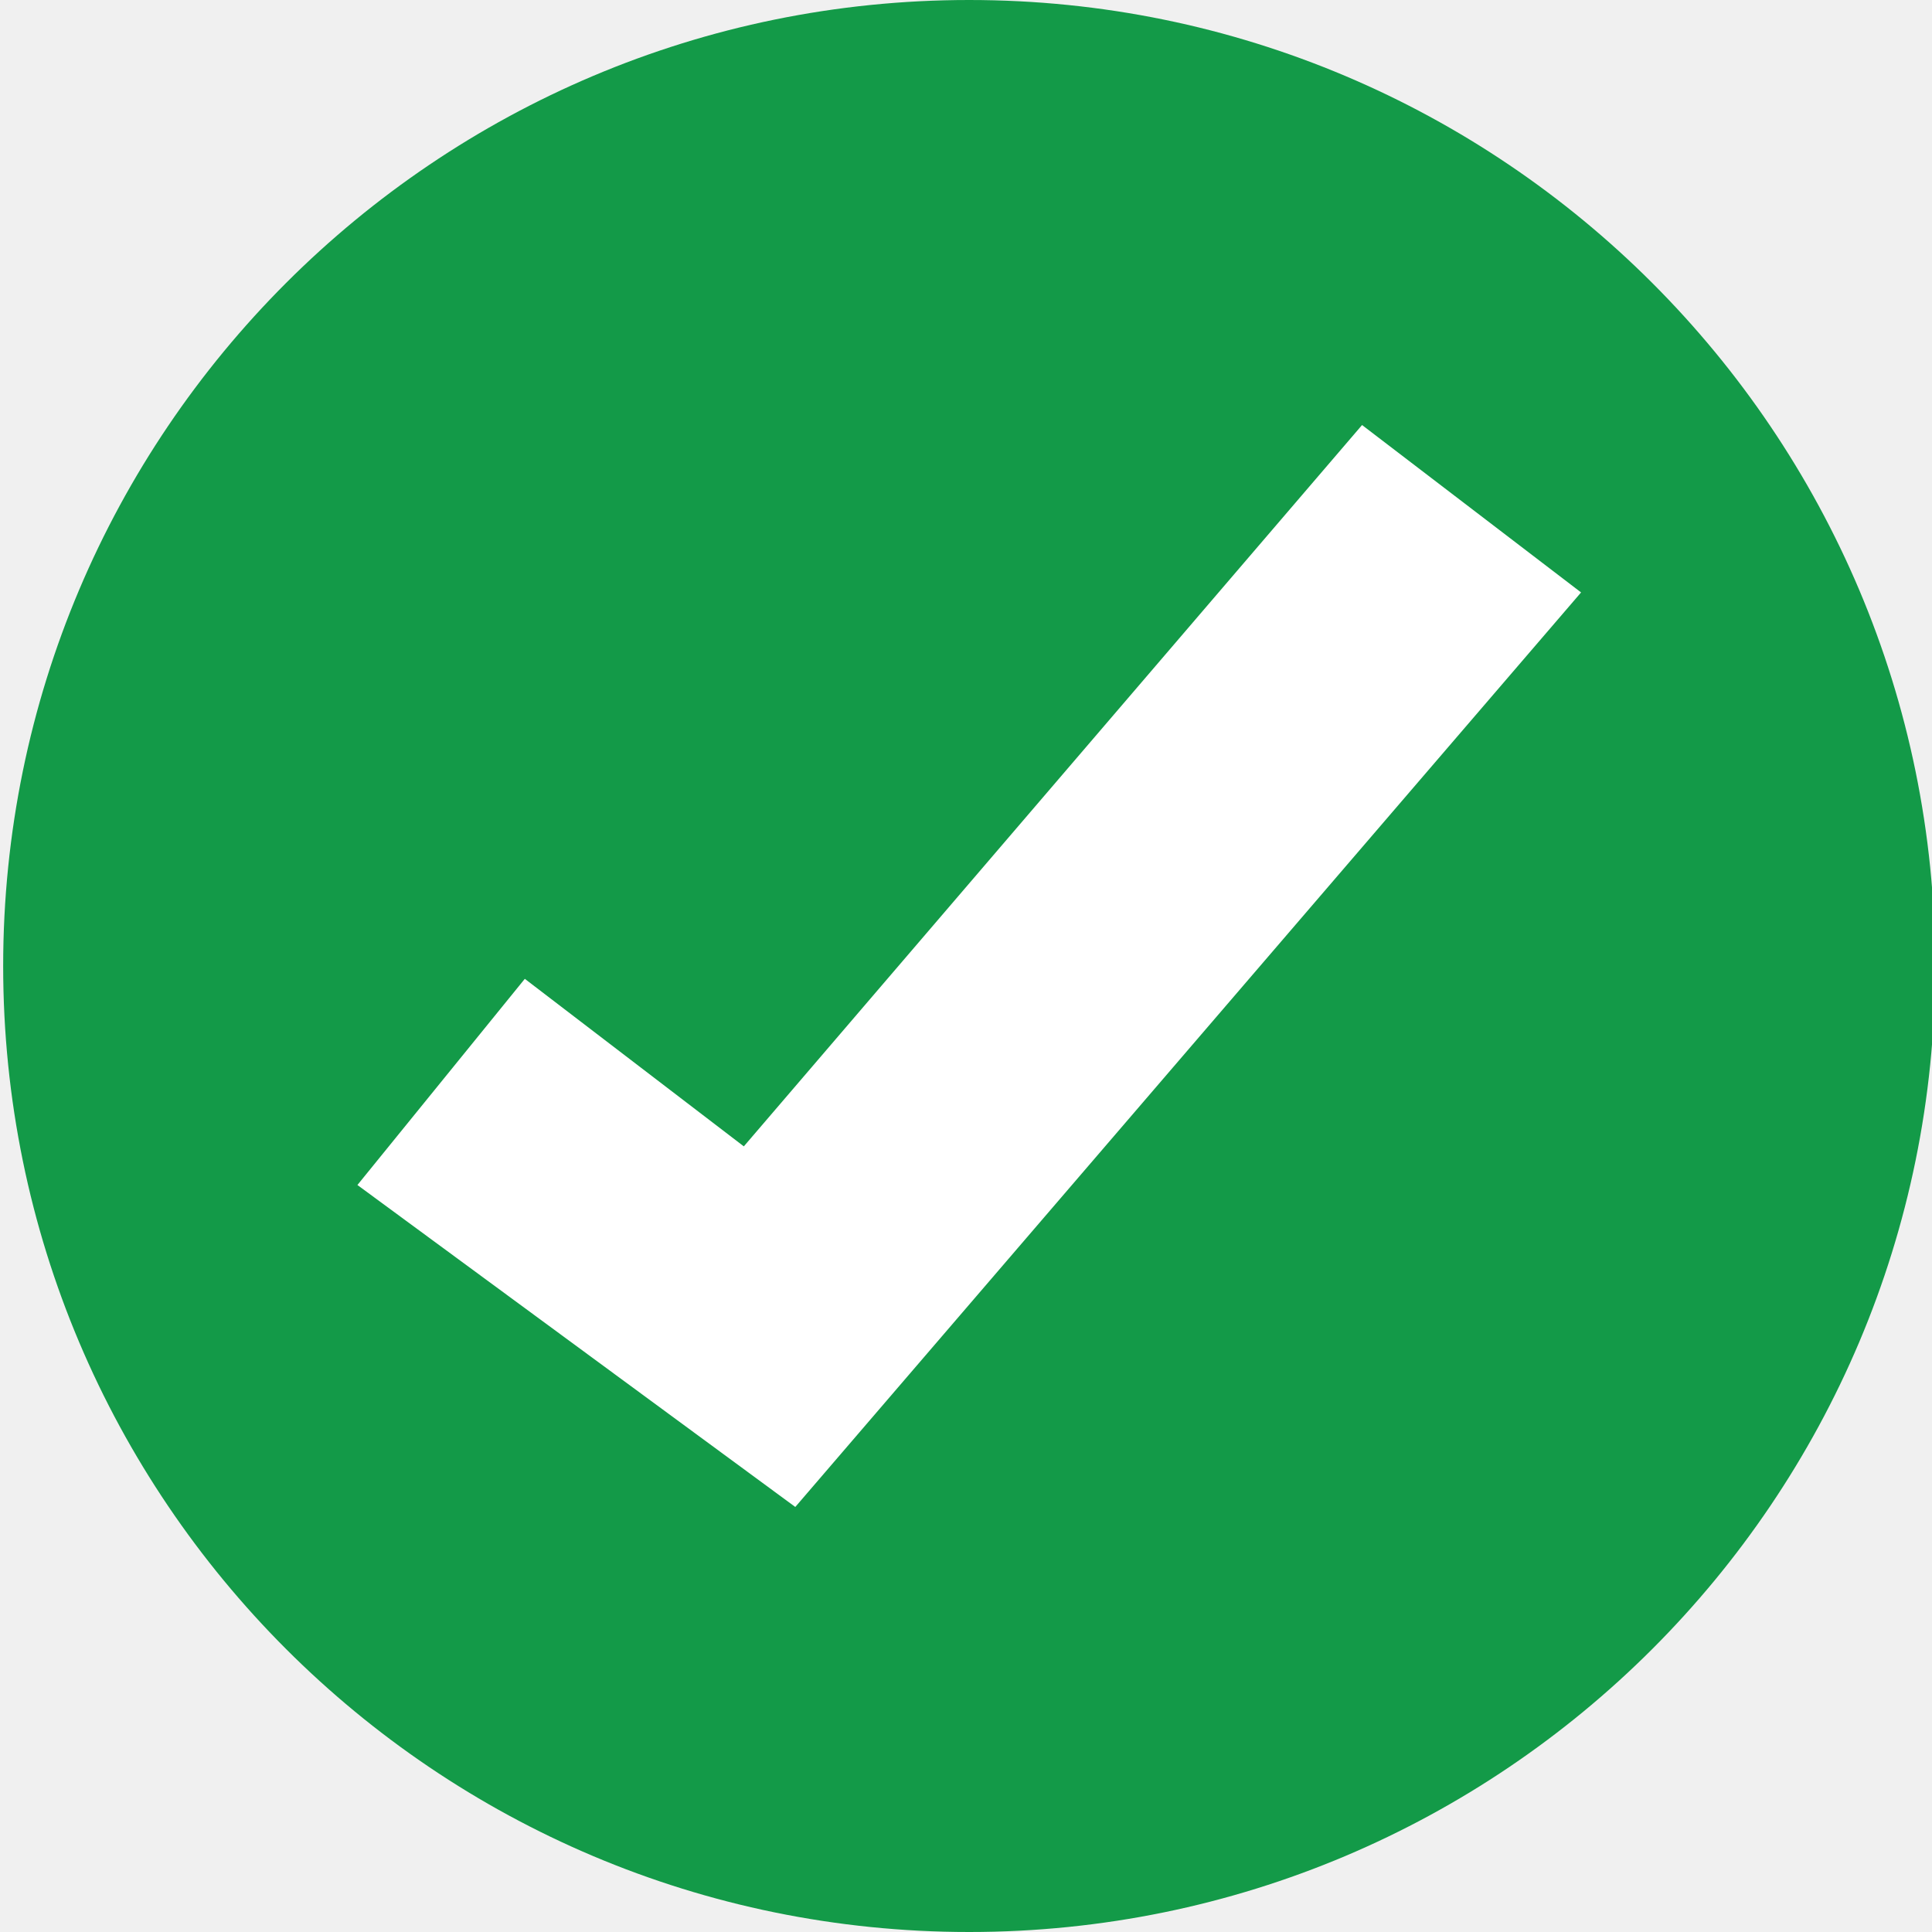
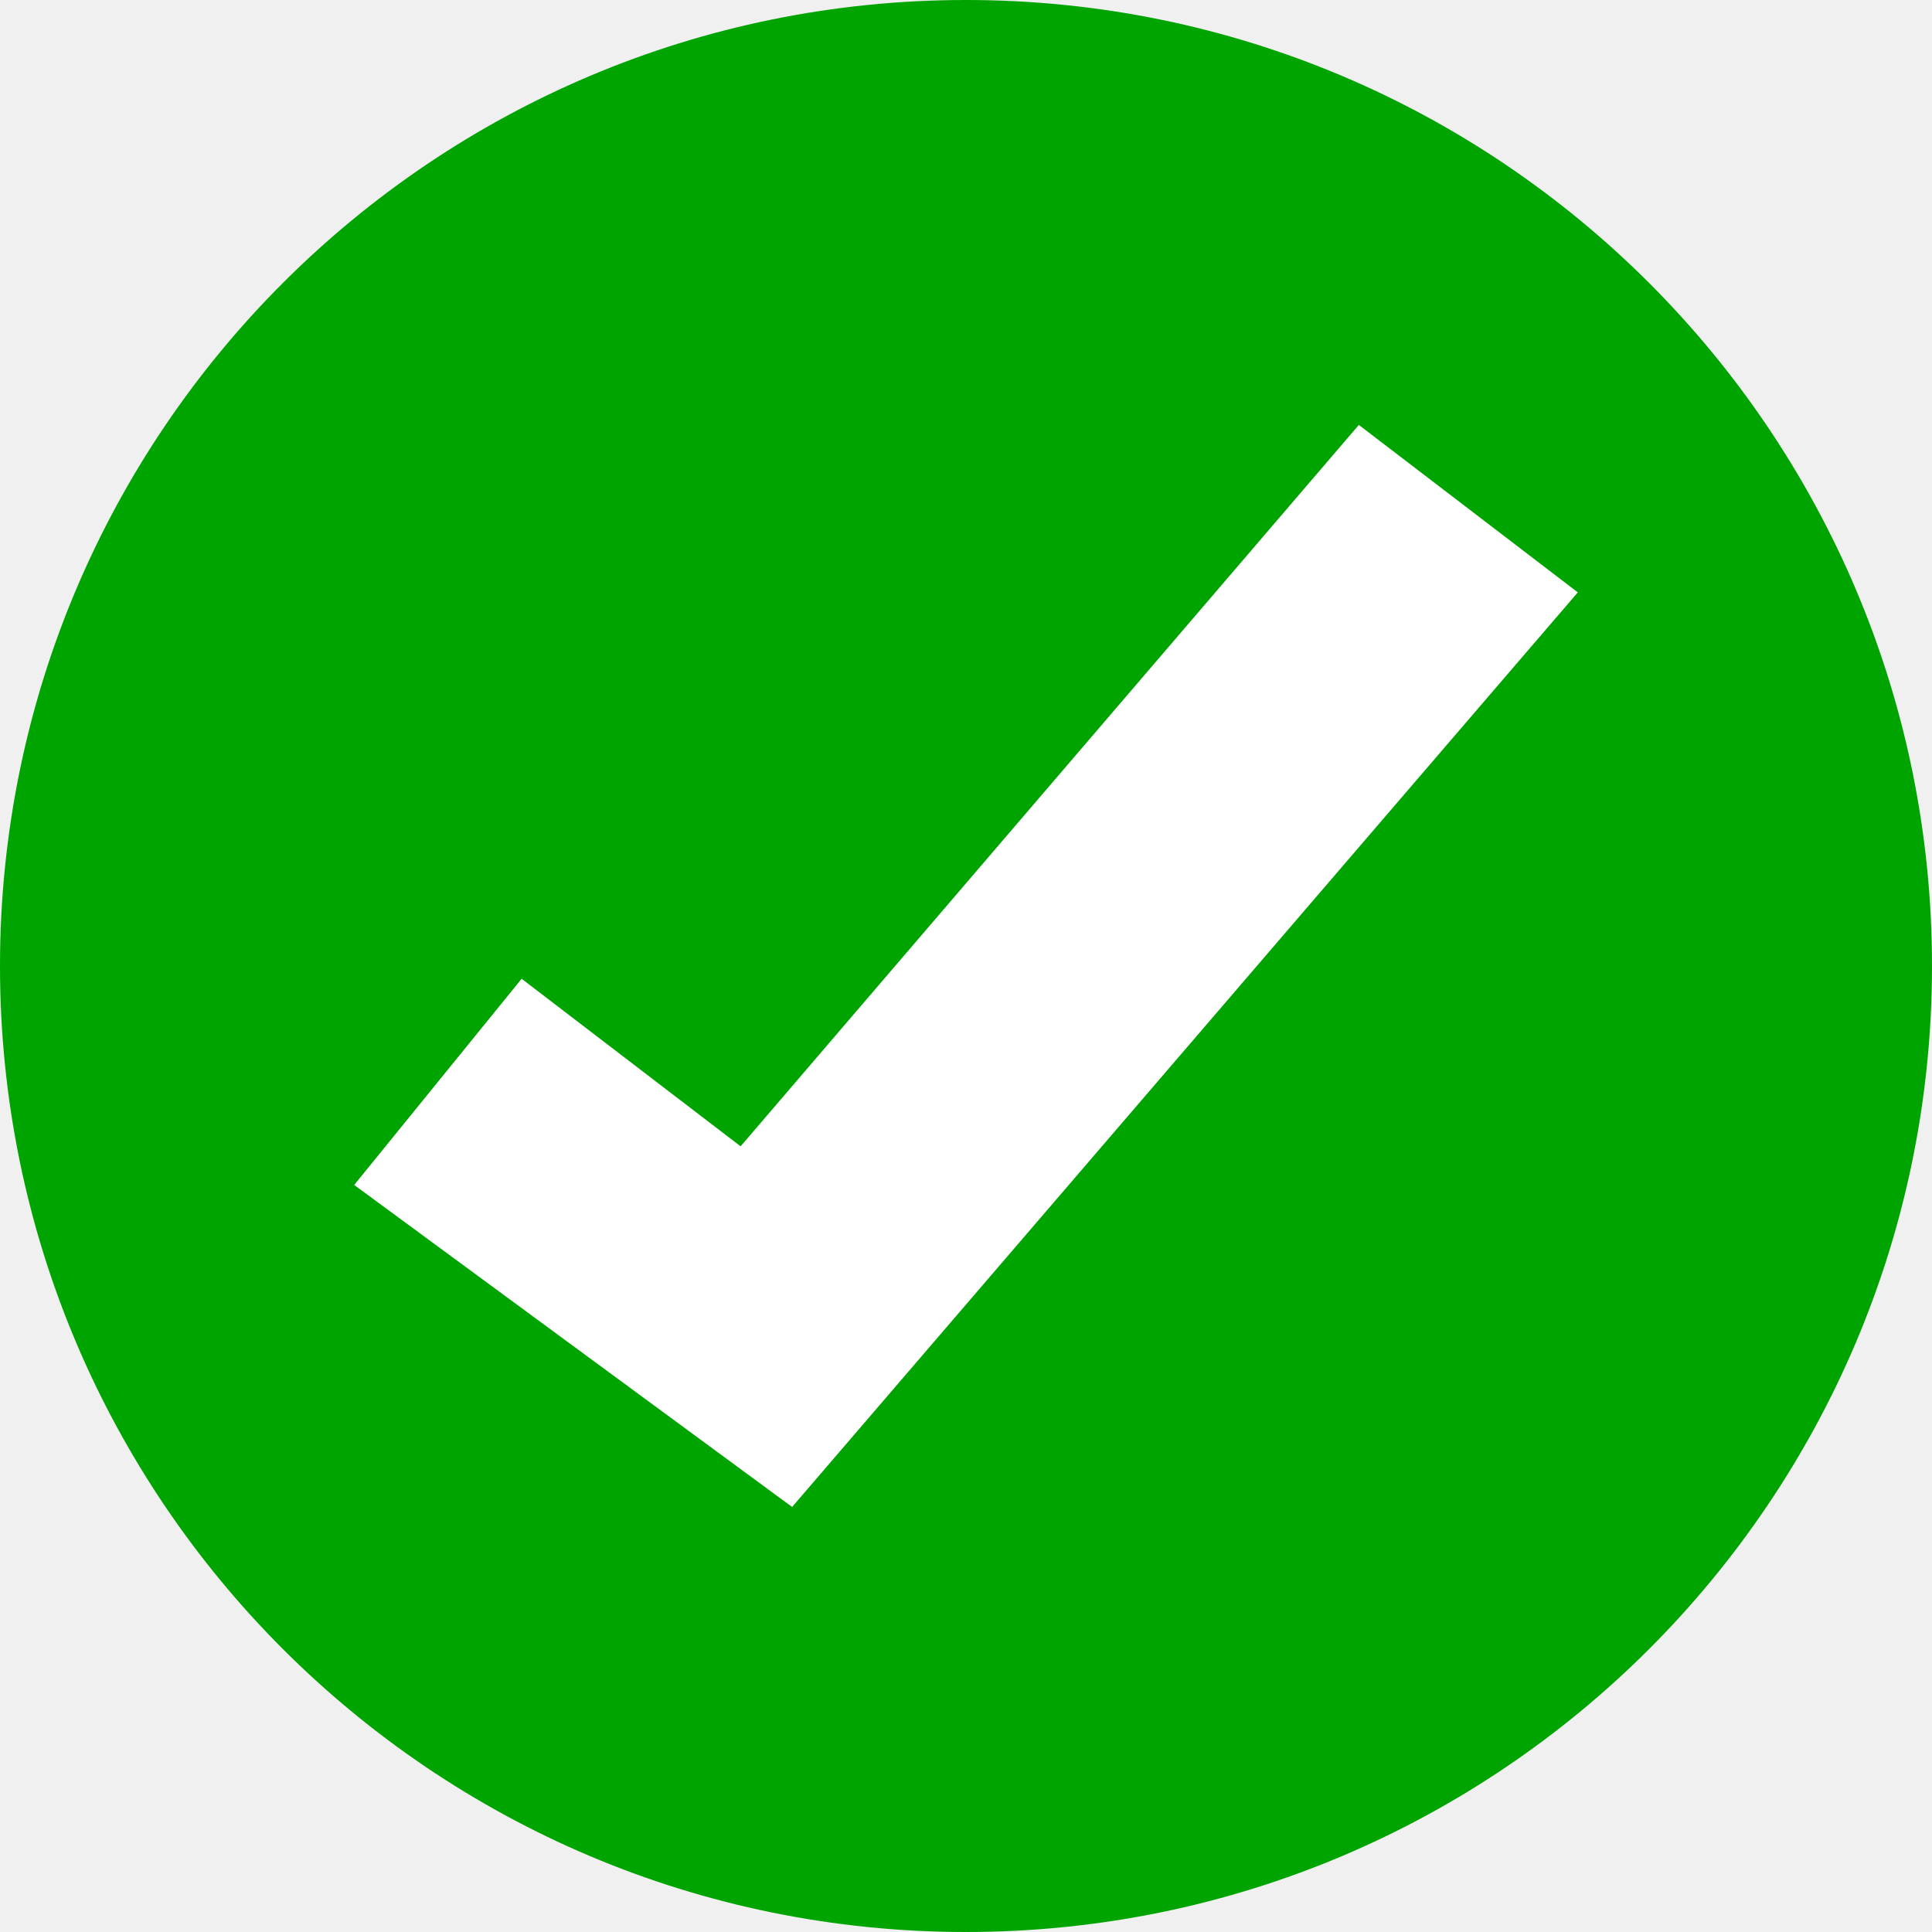
- <svg xmlns="http://www.w3.org/2000/svg" width="14" height="14" viewBox="0 0 14 14" fill="none">
-   <g clip-path="url(#clip0_1029_8654)">
-     <path d="M7.023 14C10.889 14 14.023 10.866 14.023 7C14.023 3.134 10.889 0 7.023 0C3.157 0 0.023 3.134 0.023 7C0.023 10.866 3.157 14 7.023 14Z" fill="#139A48" />
-     <path d="M3.803 7.093L2.59 8.587L5.763 10.92L11.457 4.293L9.87 3.08L5.39 8.307L3.803 7.093Z" fill="white" />
-   </g>
-   <defs>
-     <clipPath id="clip0_1029_8654">
-       <rect width="14" height="14" fill="white" />
-     </clipPath>
-   </defs>
+ <svg xmlns="http://www.w3.org/2000/svg" width="18" height="18" viewBox="0 0 18 18" fill="none">
+   <path d="M9 18C13.971 18 18 13.971 18 9C18 4.029 13.971 0 9 0C4.029 0 0 4.029 0 9C0 13.971 4.029 18 9 18Z" fill="#00A400" />
+   <path d="M4.86 9.119L3.3 11.04L7.38 14.04L14.7 5.519L12.66 3.959L6.9 10.68L4.86 9.119Z" fill="white" />
</svg>
